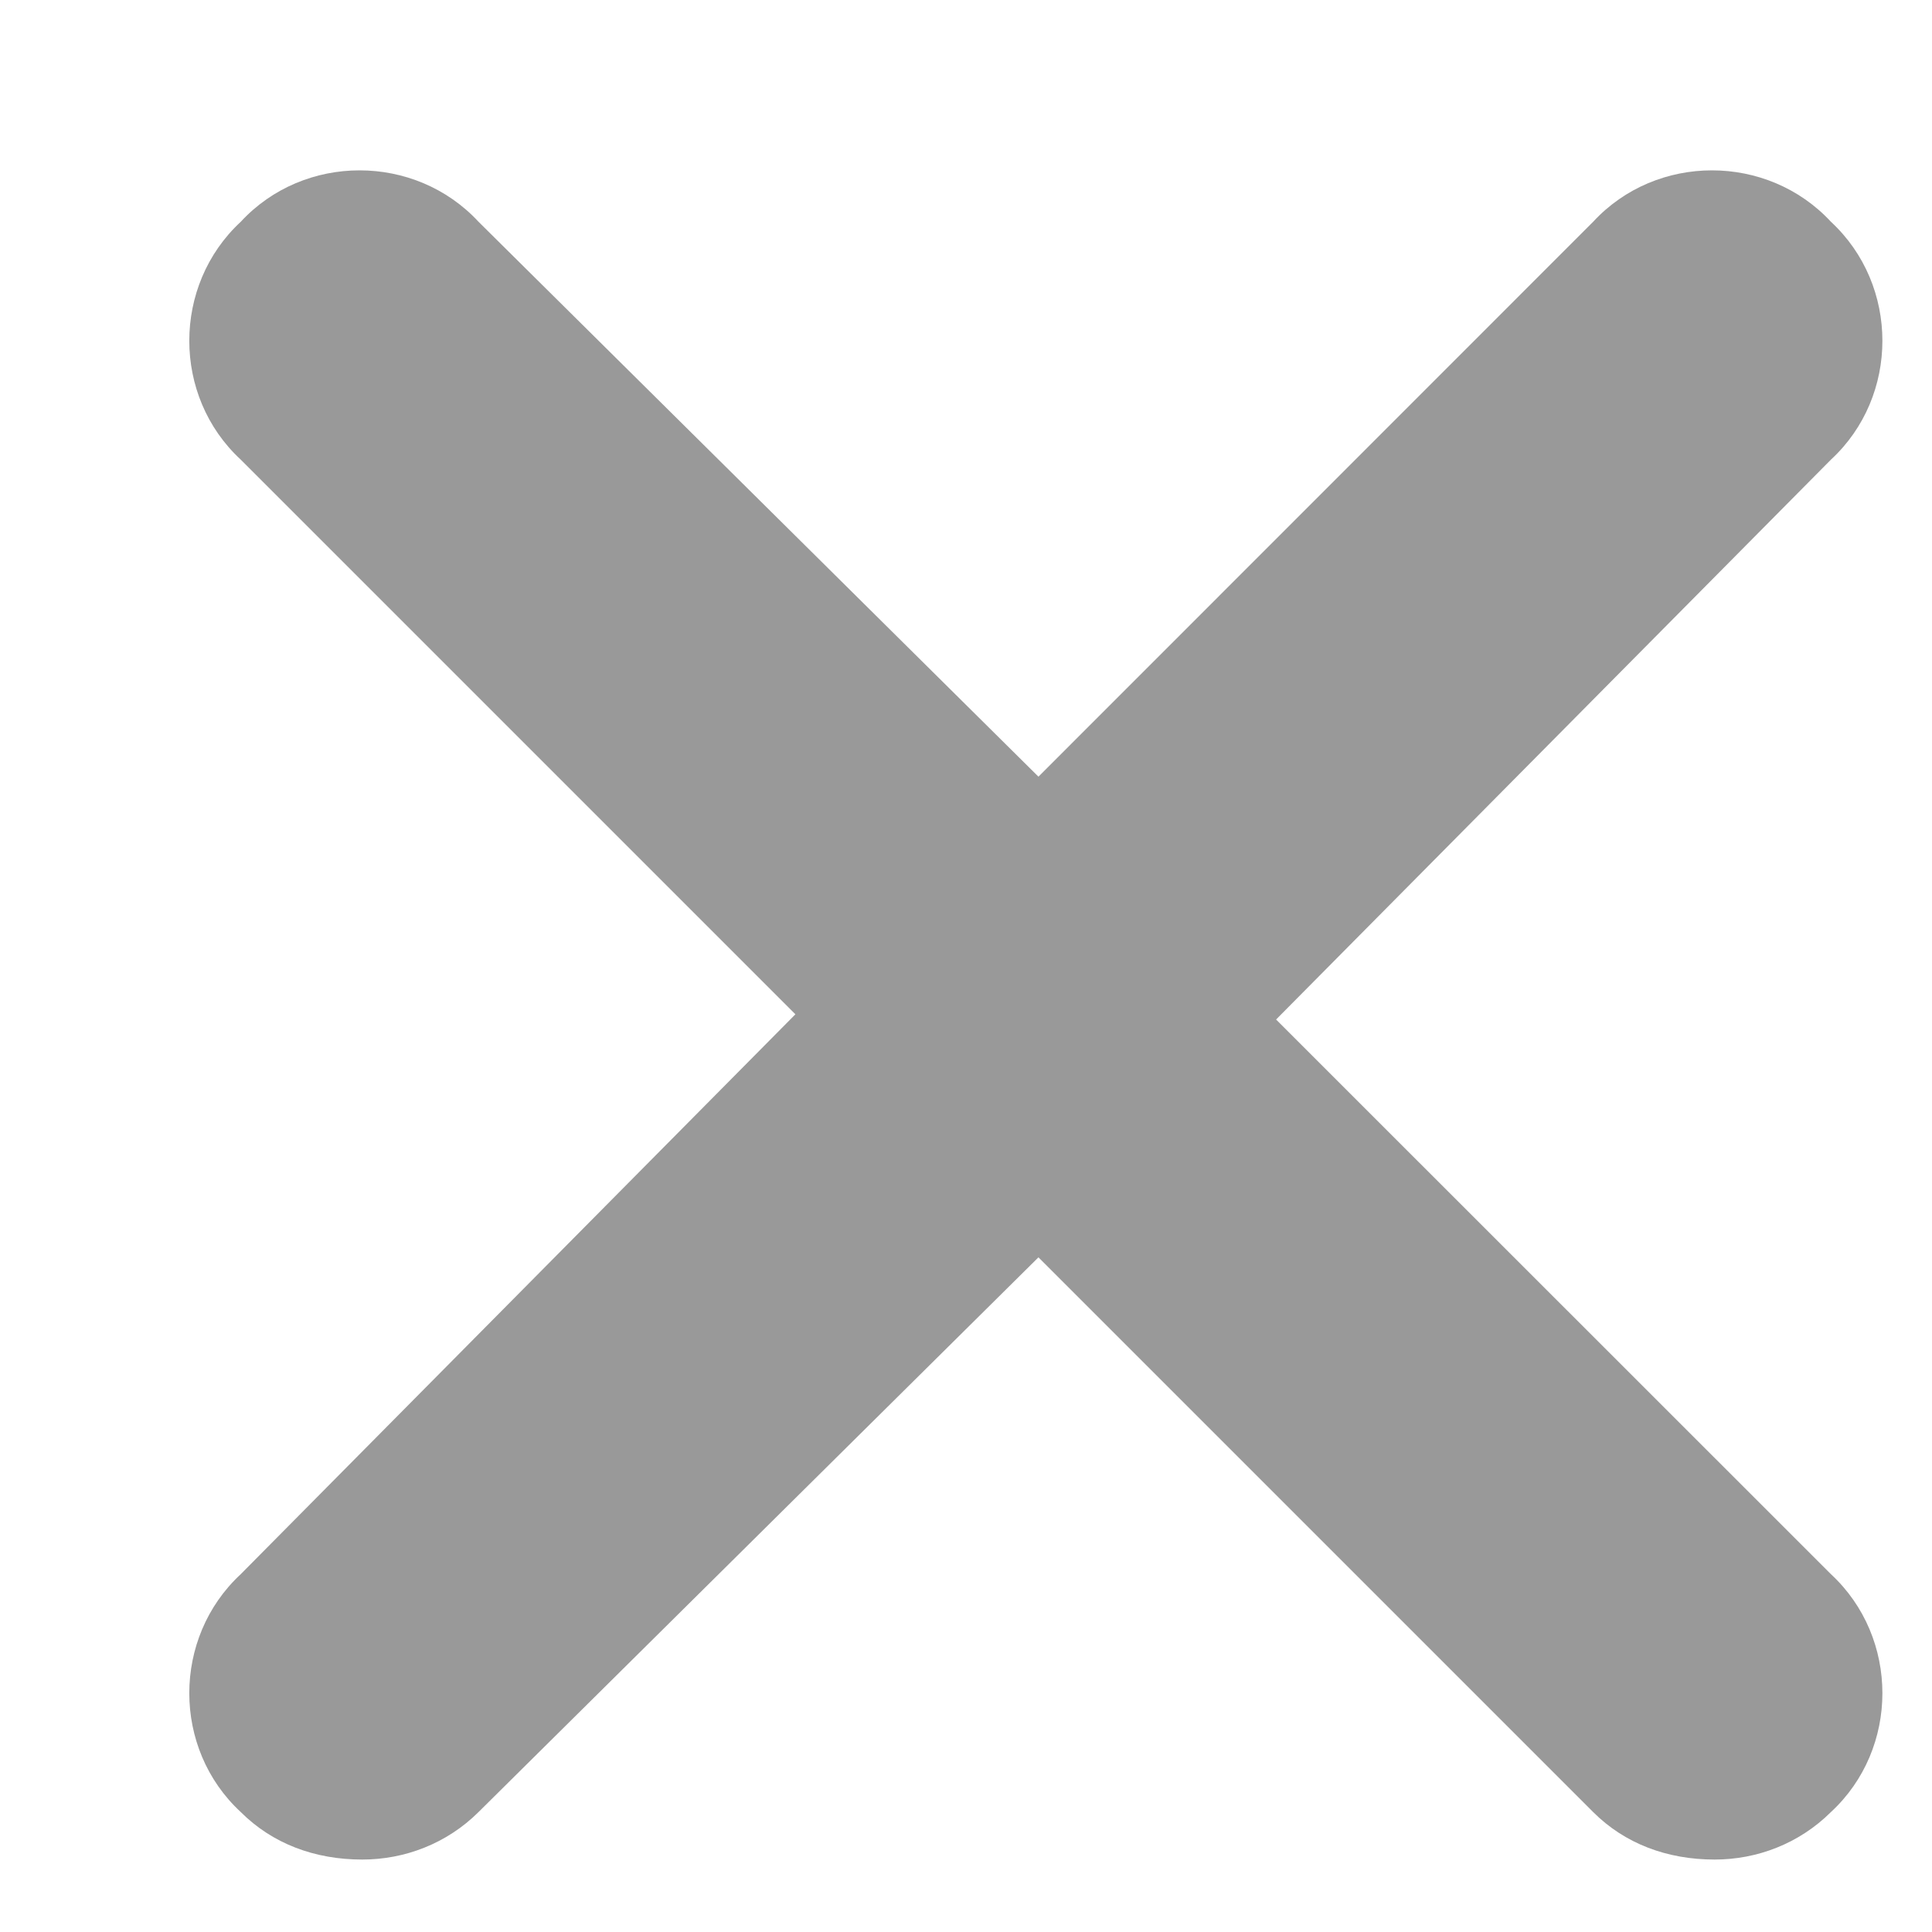
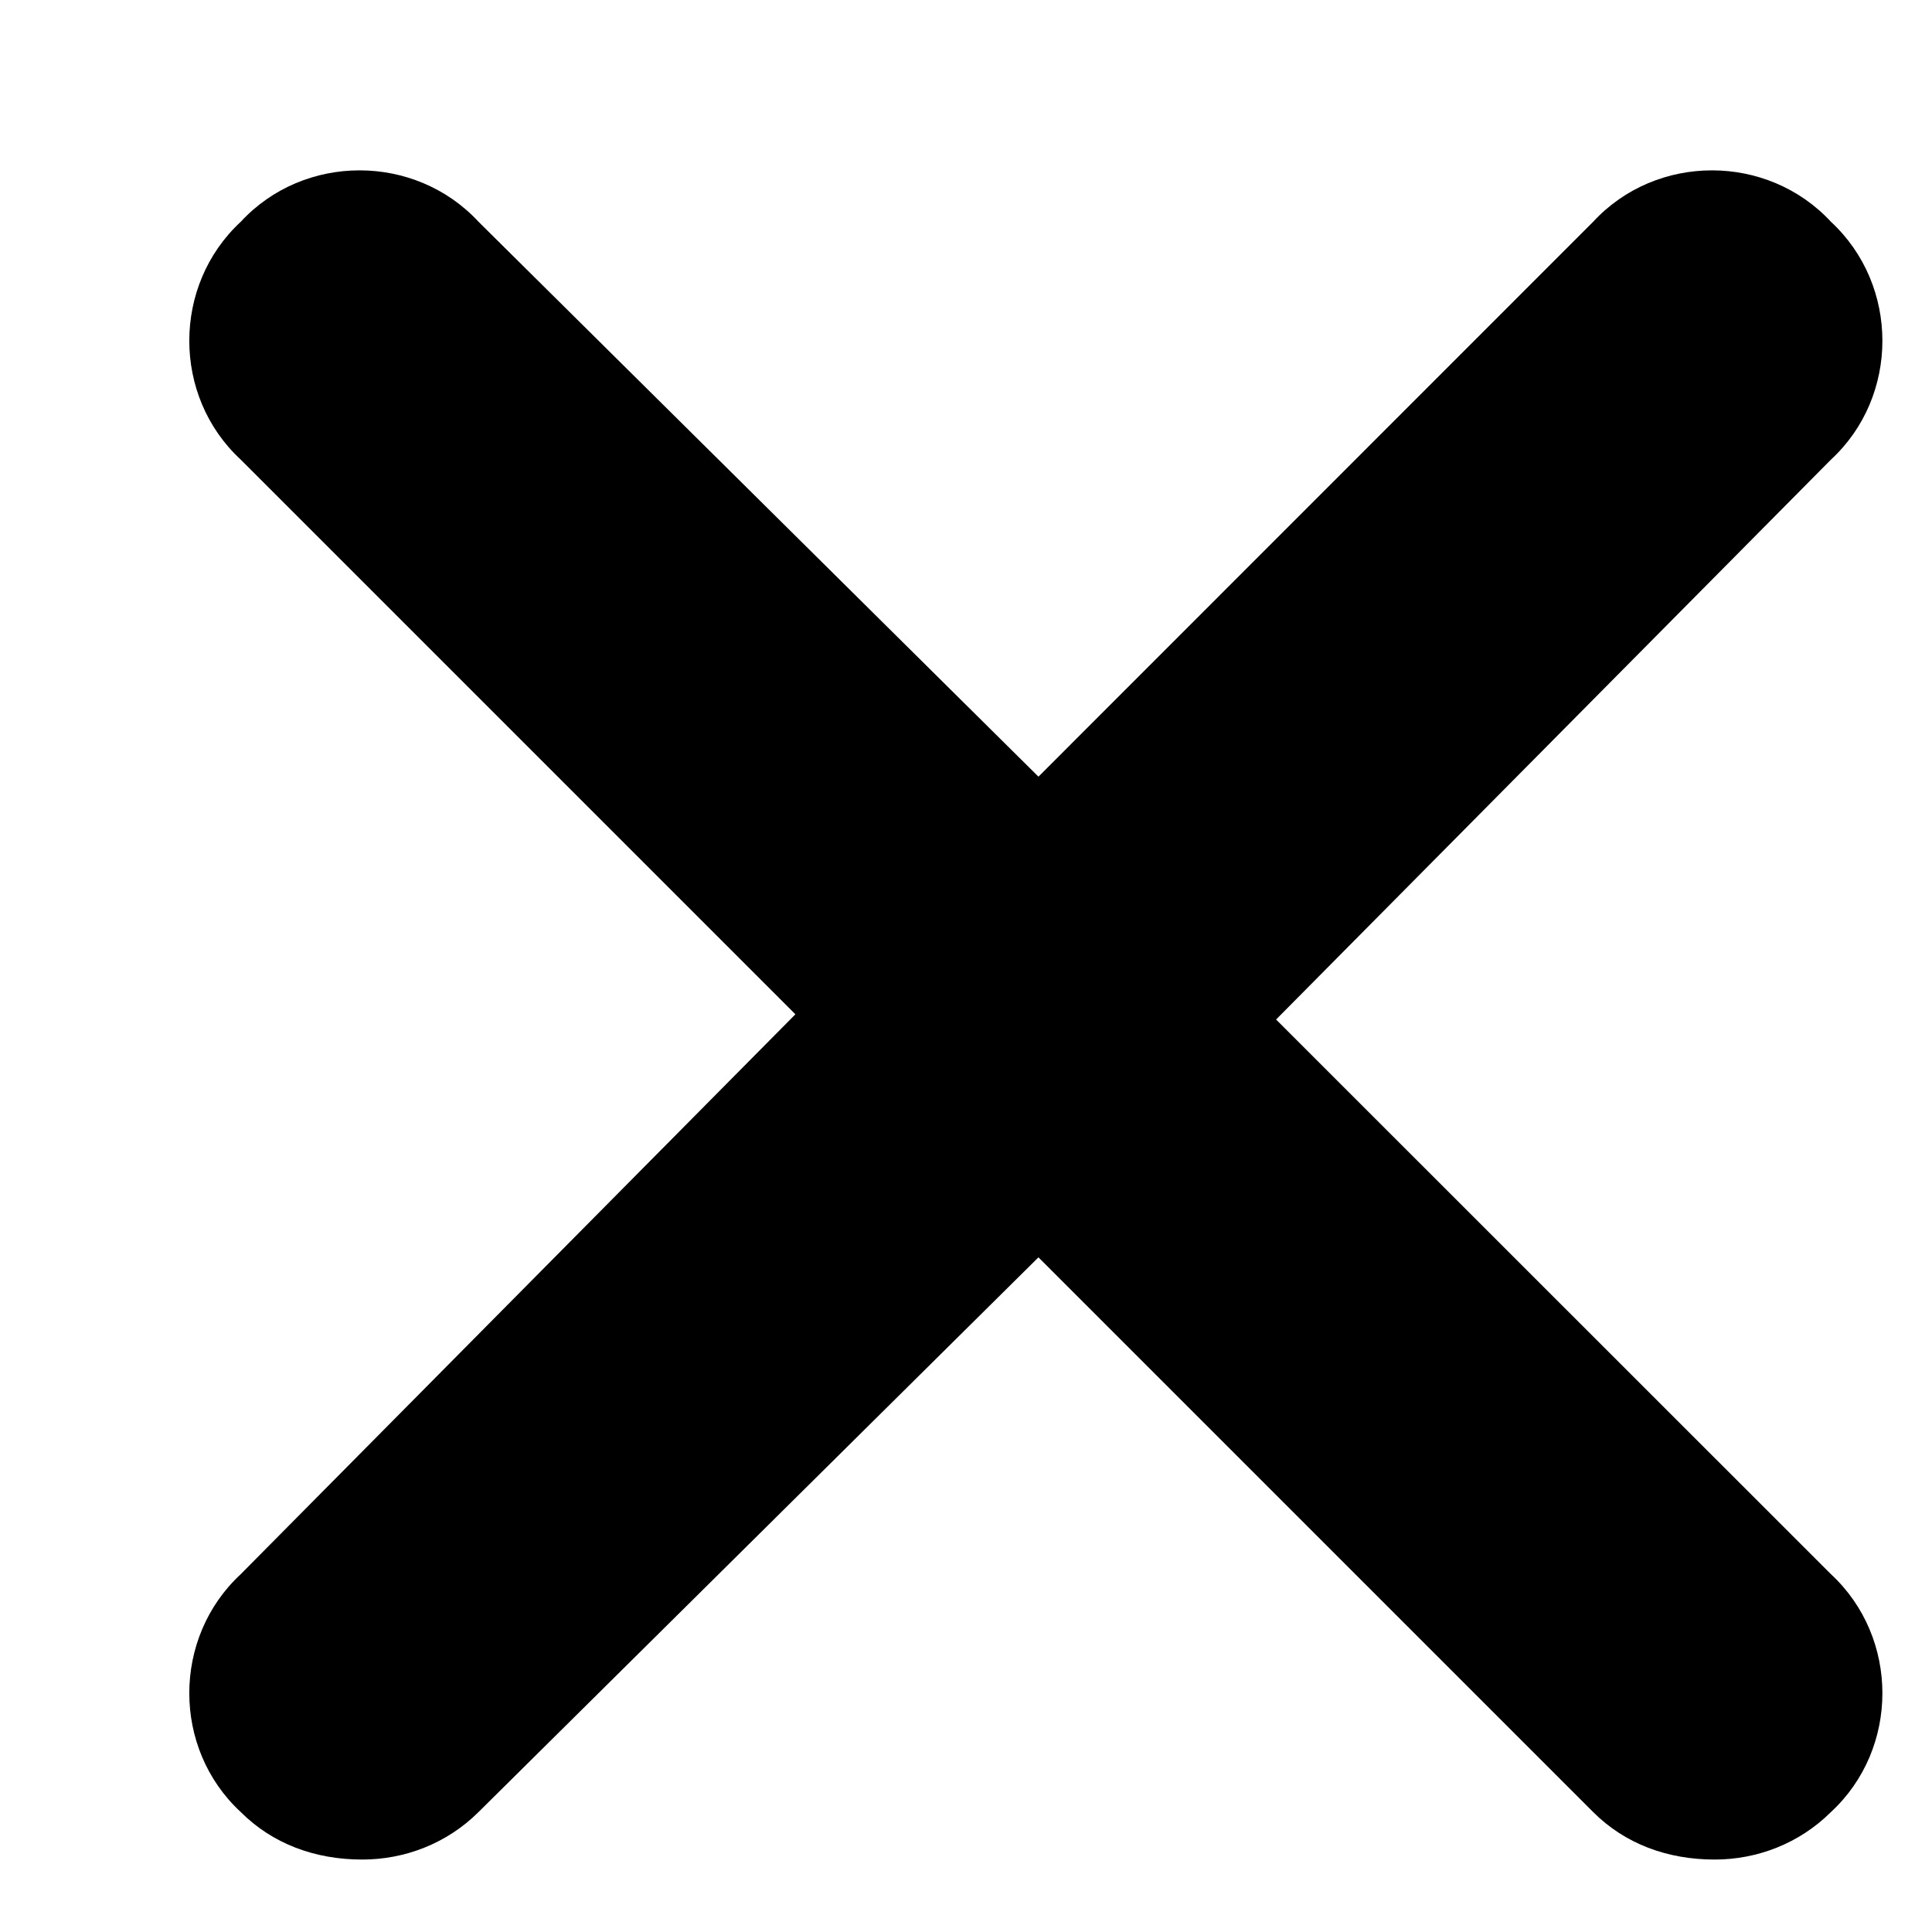
<svg xmlns="http://www.w3.org/2000/svg" width="10" height="10" viewBox="0 0 10 10" fill="none">
-   <path d="M9.477 8.148C9.832 8.477 9.832 9.051 9.477 9.379C9.312 9.543 9.094 9.625 8.875 9.625C8.629 9.625 8.41 9.543 8.246 9.379L5.375 6.508L2.477 9.379C2.312 9.543 2.094 9.625 1.875 9.625C1.629 9.625 1.41 9.543 1.246 9.379C0.891 9.051 0.891 8.477 1.246 8.148L4.117 5.25L1.246 2.379C0.891 2.051 0.891 1.477 1.246 1.148C1.574 0.793 2.148 0.793 2.477 1.148L5.375 4.02L8.246 1.148C8.574 0.793 9.148 0.793 9.477 1.148C9.832 1.477 9.832 2.051 9.477 2.379L6.605 5.277L9.477 8.148Z" fill="#999999" />
+   <path d="M9.477 8.148C9.832 8.477 9.832 9.051 9.477 9.379C9.312 9.543 9.094 9.625 8.875 9.625C8.629 9.625 8.41 9.543 8.246 9.379L5.375 6.508L2.477 9.379C2.312 9.543 2.094 9.625 1.875 9.625C1.629 9.625 1.41 9.543 1.246 9.379C0.891 9.051 0.891 8.477 1.246 8.148L4.117 5.25L1.246 2.379C0.891 2.051 0.891 1.477 1.246 1.148C1.574 0.793 2.148 0.793 2.477 1.148L5.375 4.02L8.246 1.148C8.574 0.793 9.148 0.793 9.477 1.148C9.832 1.477 9.832 2.051 9.477 2.379L6.605 5.277L9.477 8.148Z" fill="currentColor" />
</svg>
